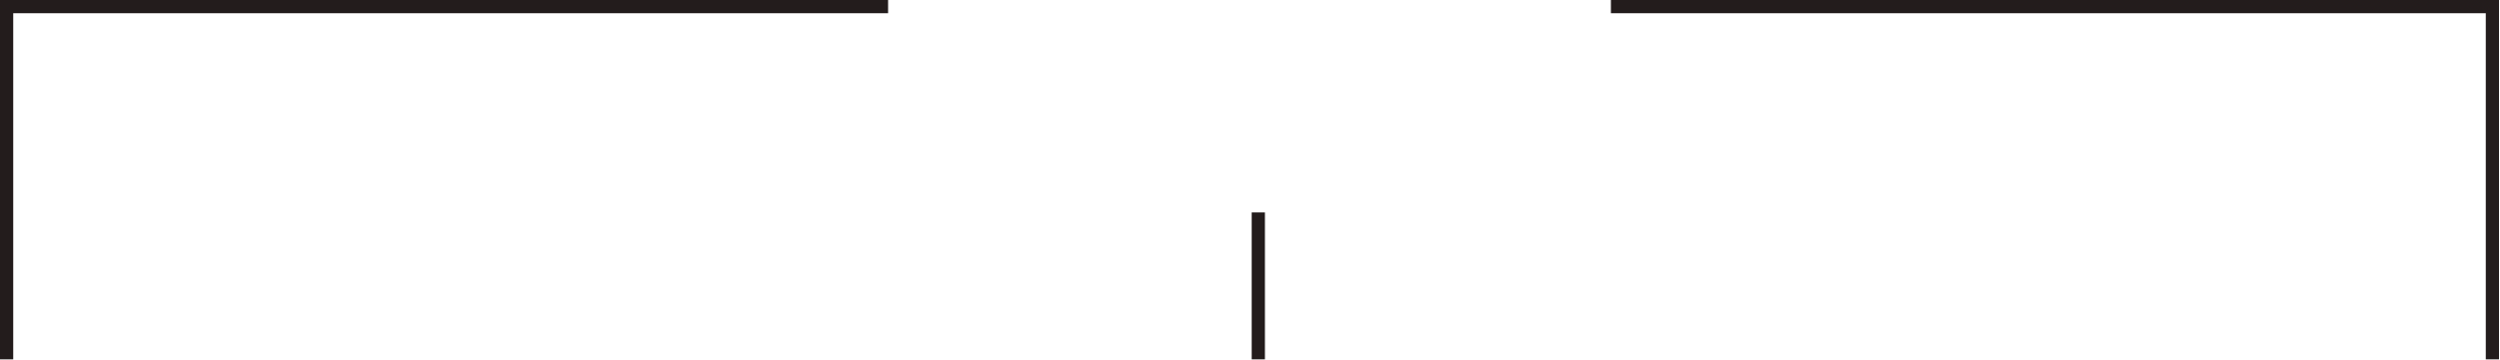
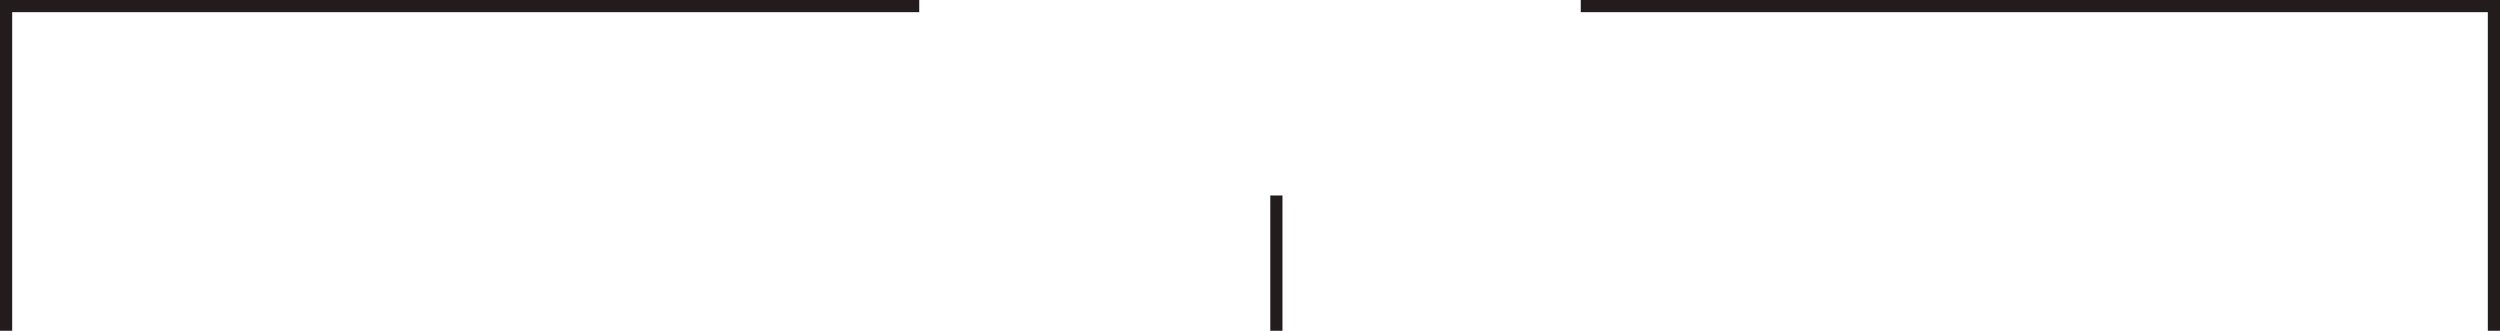
- <svg xmlns="http://www.w3.org/2000/svg" width="567" height="81.5" viewBox="0 0 567 81.5">
-   <g transform="translate(-416.5 -2104.833)">
-     <path d="M1116,2273.333h200v80" transform="translate(-334 -167)" fill="none" stroke="#231c1c" stroke-width="3" />
-     <path d="M1316,2273.333H1116v80" transform="translate(-698 -167)" fill="none" stroke="#231c1c" stroke-width="3" />
-     <path d="M956,2252v33.333" transform="translate(-254 -99)" fill="none" stroke="#231c1c" stroke-width="3" />
+ <svg xmlns="http://www.w3.org/2000/svg" width="616" height="81.5" viewBox="0 0 616 81.5">
+   <g transform="translate(-453.5 -2104.834)">
+     <path d="M1074,2273.333h225v80" transform="translate(-231 -167)" fill="none" stroke="#231c1c" stroke-width="3" />
+     <path d="M1341,2273.333H1116v80" transform="translate(-661 -167)" fill="none" stroke="#231c1c" stroke-width="3" />
+     <path d="M956,2252v33.333" transform="translate(-188 -99)" fill="none" stroke="#231c1c" stroke-width="3" />
  </g>
</svg>
